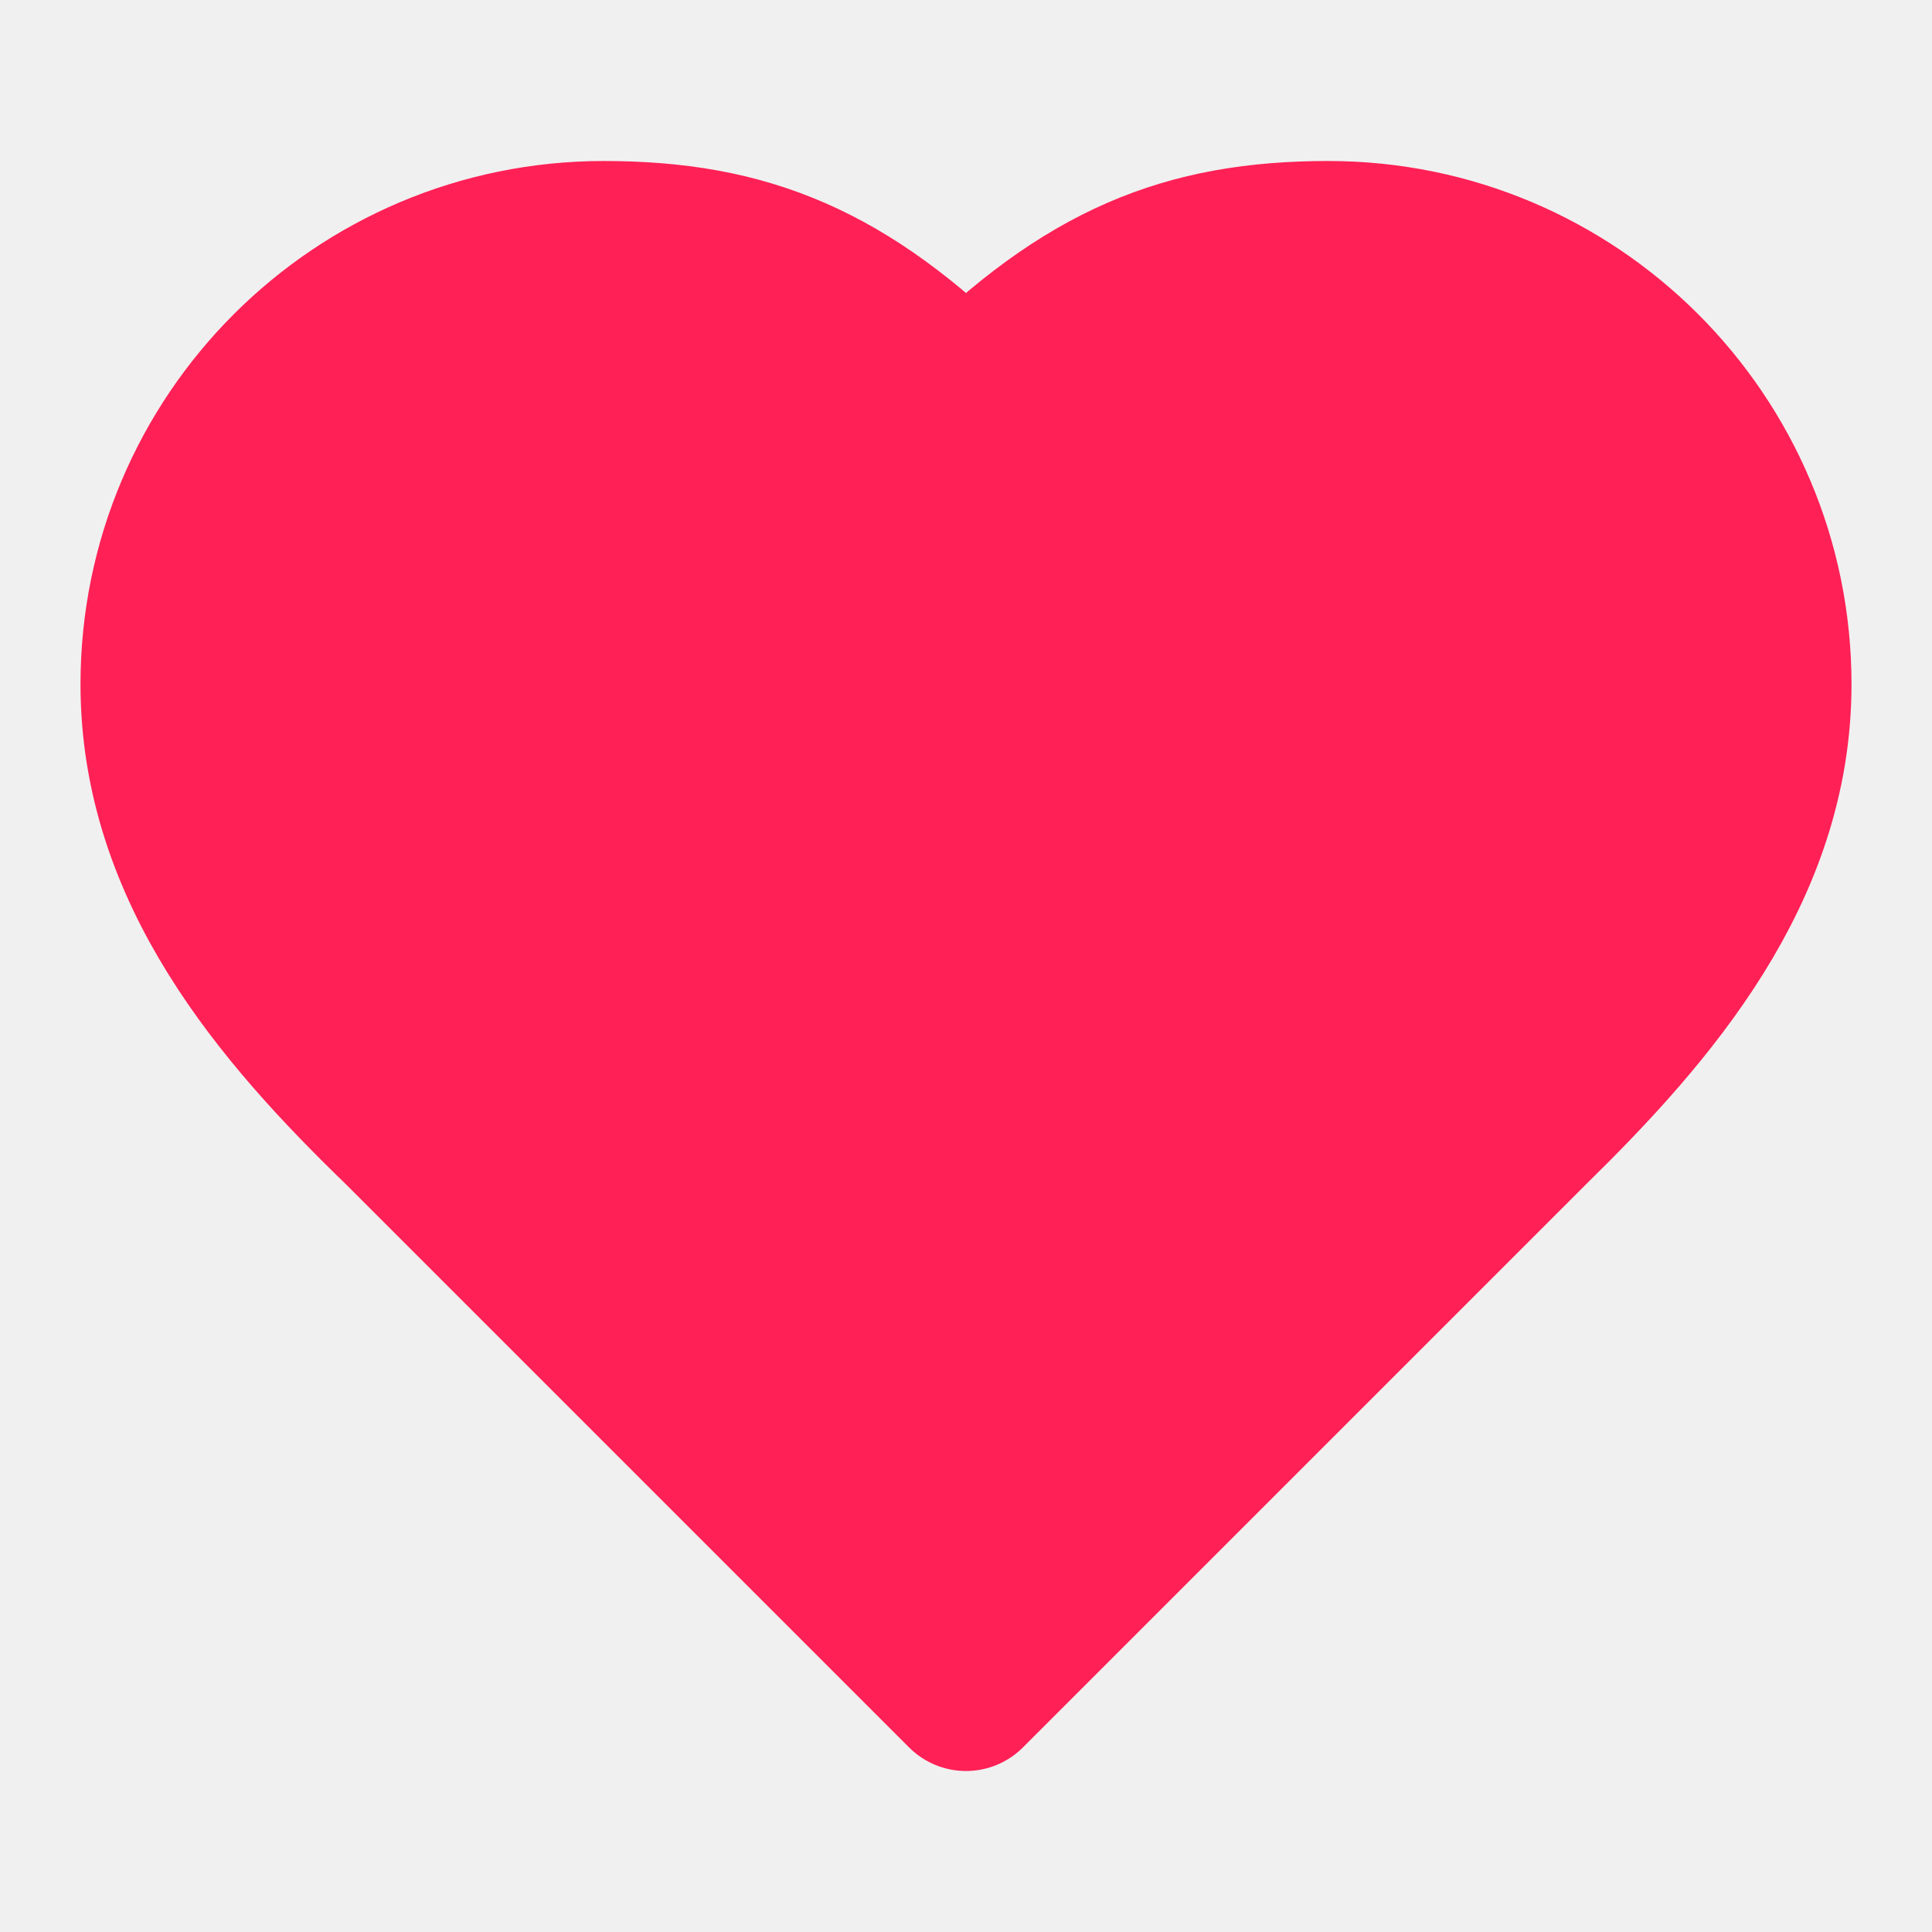
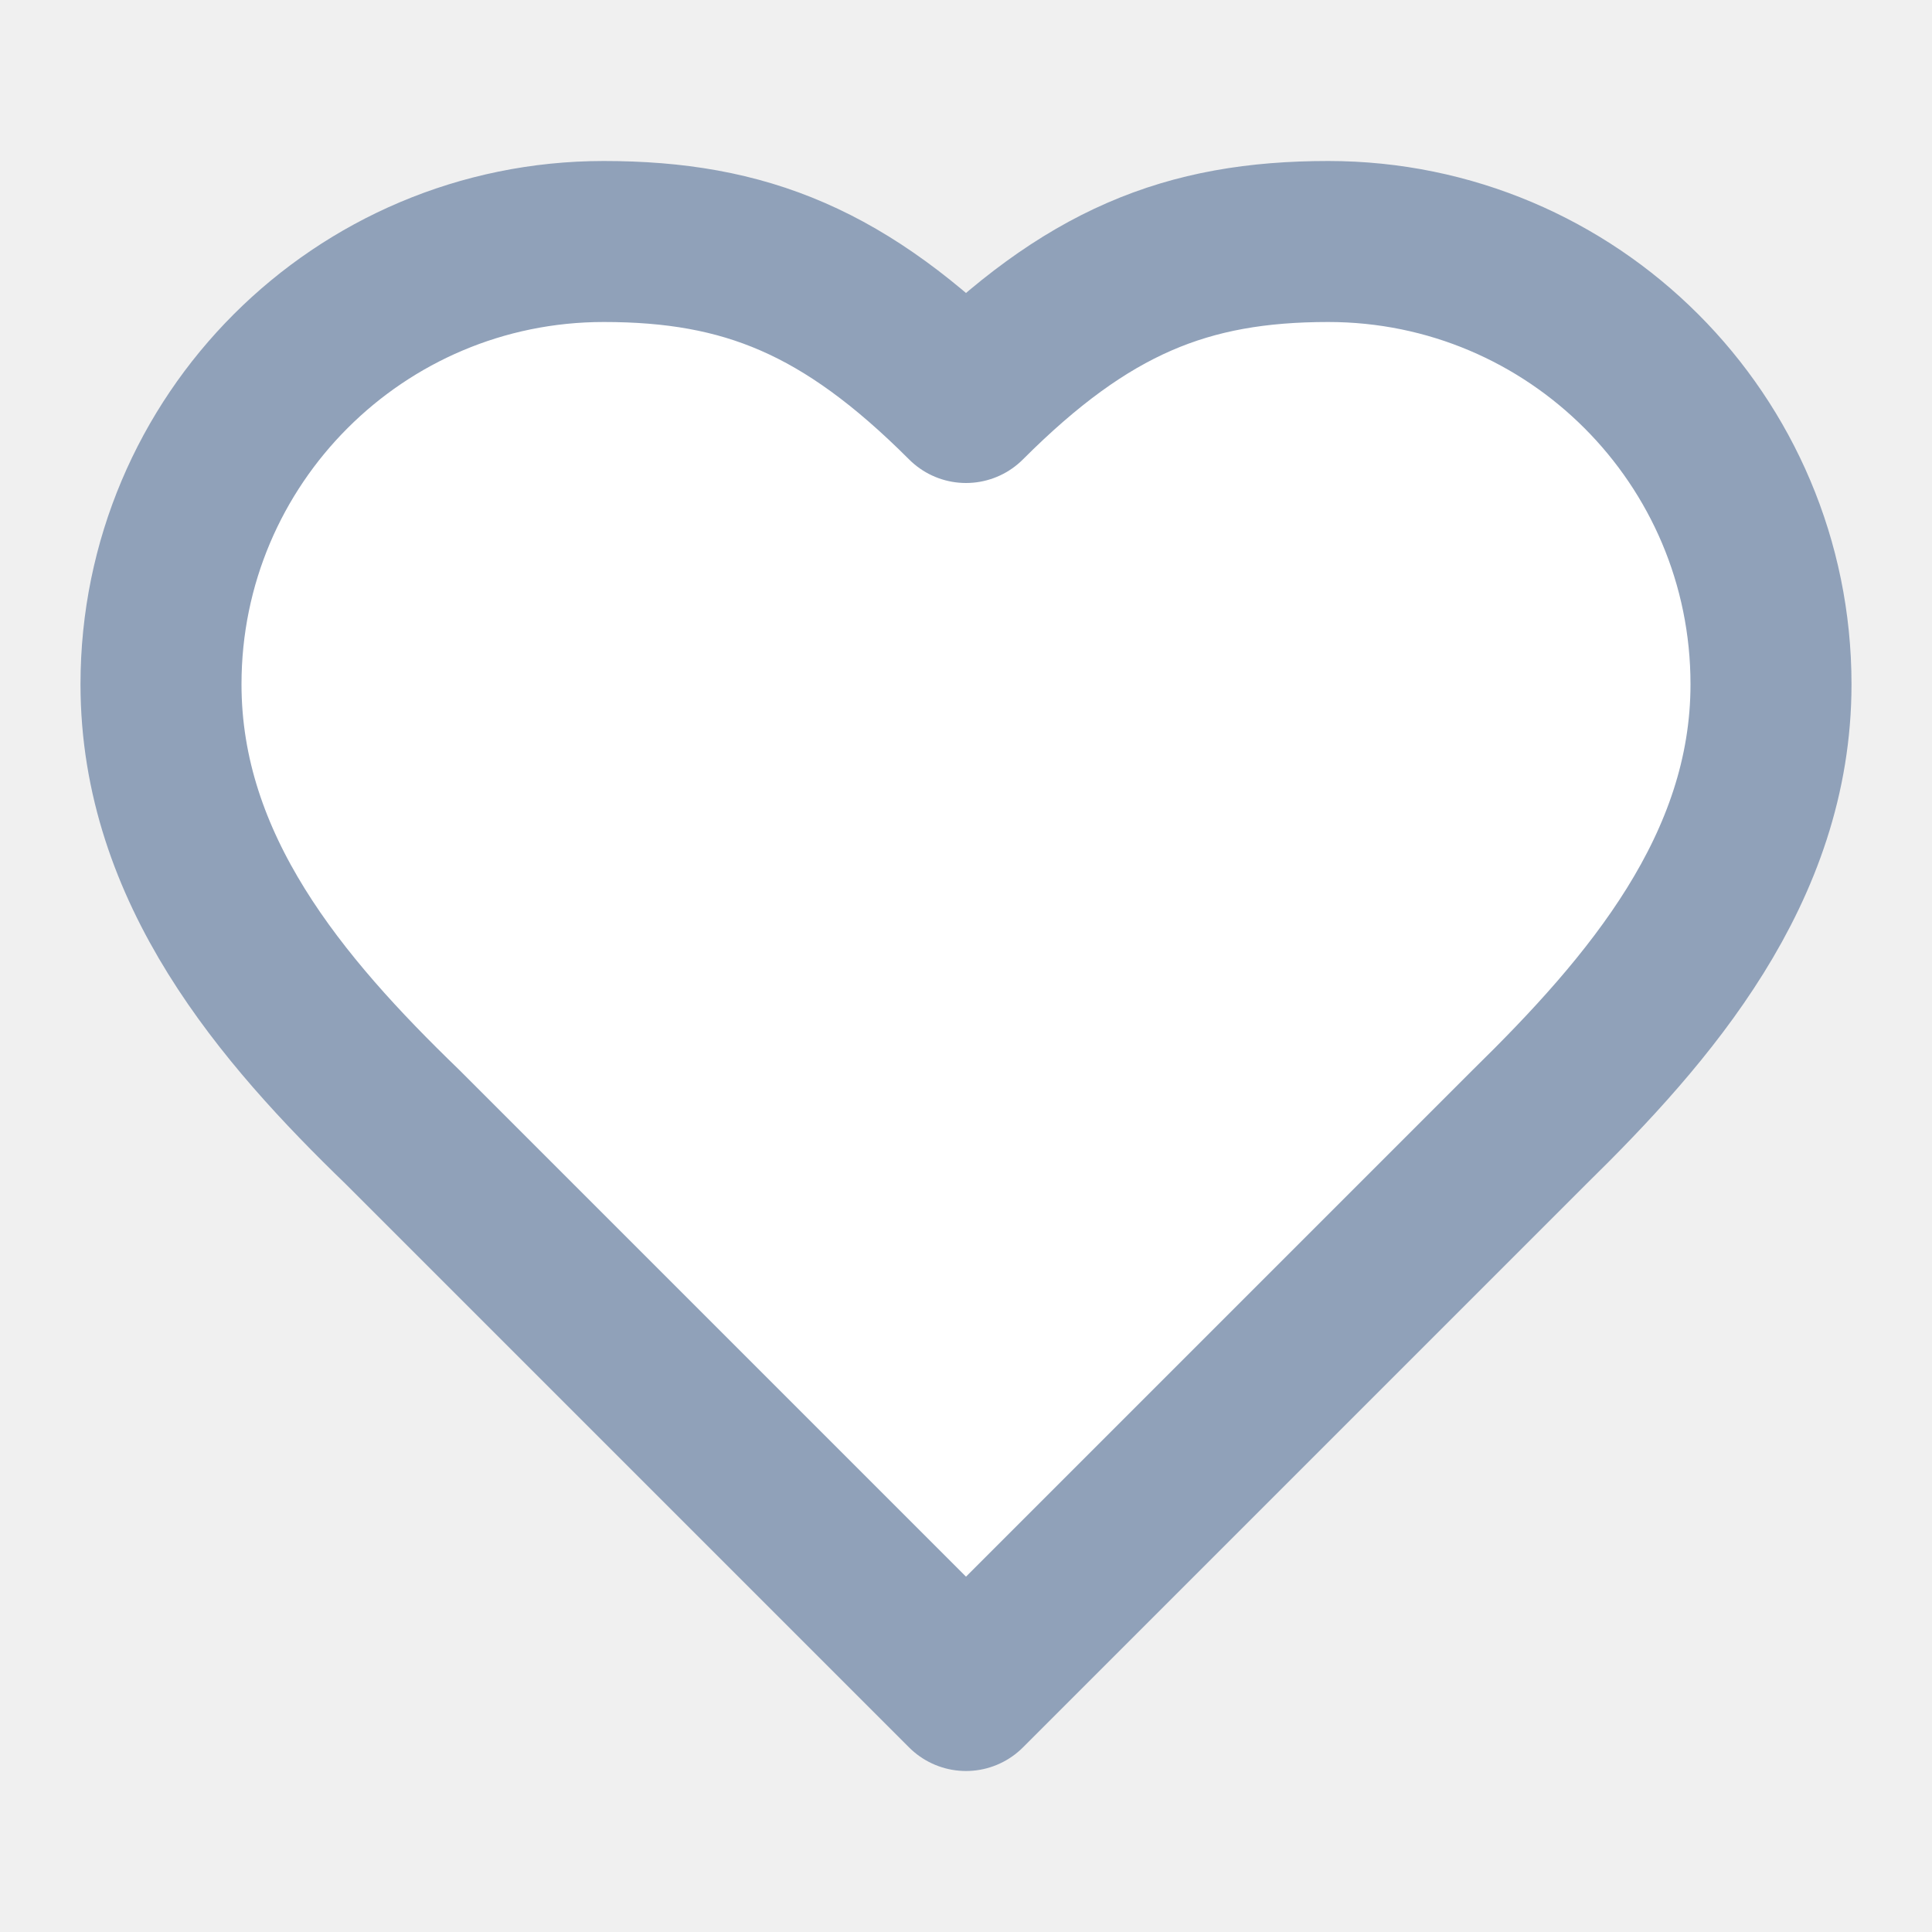
- <svg xmlns="http://www.w3.org/2000/svg" class="lucide lucide-heart" width="24" height="24" viewBox="0 0 24 24" fill="#FF2056" stroke="#FF2056" stroke-width="2" stroke-linecap="round" stroke-linejoin="round">
+ <svg xmlns="http://www.w3.org/2000/svg" class="lucide lucide-heart" width="24" height="24" viewBox="0 0 24 24" fill="#FFFFFF" stroke="#90A1B9" stroke-width="2" stroke-linecap="round" stroke-linejoin="round">
  <path d="M19 14c1.49-1.46 3-3.21 3-5.5A5.5 5.5 0 0 0 16.5 3c-1.76 0-3 .5-4.5 2-1.5-1.5-2.74-2-4.5-2A5.5 5.5 0 0 0 2 8.5c0 2.3 1.5 4.05 3 5.5l7 7Z" />
</svg>
